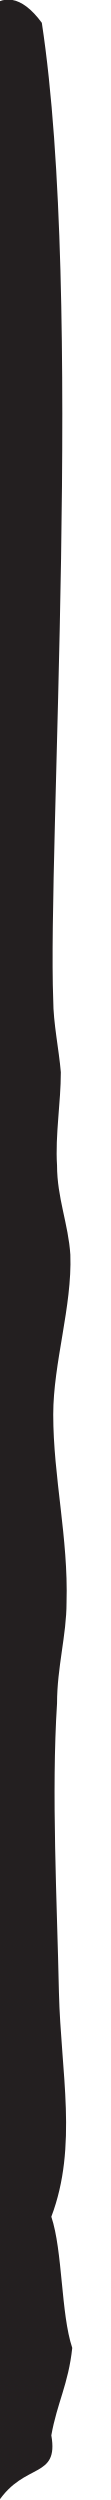
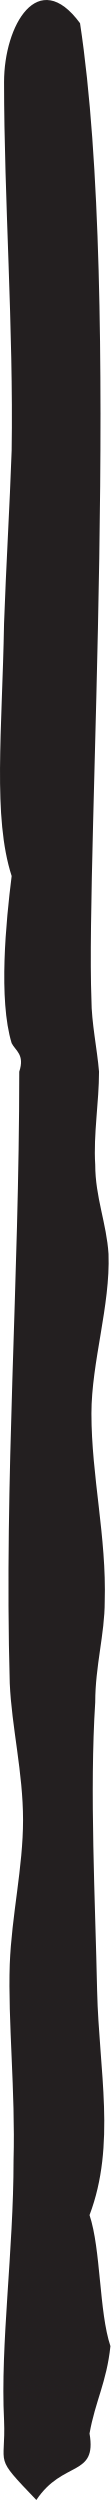
- <svg xmlns="http://www.w3.org/2000/svg" version="1.1" id="Layer_1" x="0px" y="0px" viewBox="0 0 5.8 131.5" enable-background="new 0 0 5.8 131.5" xml:space="preserve">
-   <path fill="#231F20" d="M2.8,52.6c0,1.2,0.3,2.6,0.4,3.8c0,1.6-0.3,3.3-0.2,4.9C3,63,3.6,64.4,3.7,66c0.1,2.7-0.9,5.7-0.9,8.4  c0,3.3,0.8,6.5,0.7,9.9c0,1.7-0.5,3.4-0.5,5.3C2.7,94.3,3,100,3.1,104.8c0.1,4.2,1,8.1-0.4,11.8c0.6,1.8,0.5,5.1,1.1,6.9  c-0.2,1.9-0.8,2.9-1.1,4.6c0.4,2.3-1.4,1.4-2.8,3.5c-2.3-2.4-1.6-1.7-1.7-4.2c-0.2-4,0.5-8.9,0.5-13.7c0.1-3.6-0.3-7.3-0.2-10.3  c0.1-2.6,0.7-5.1,0.7-7.6c0-2.5-0.6-4.9-0.7-7.2C-1.8,77.8-1,67.5-1,56.4c0.3-0.9-0.2-1.1-0.4-1.5c-0.7-2.3-0.3-6.4,0-8.8  c-1-3.1-0.5-7.6-0.4-13.3c0.1-2.9,0.3-6.2,0.4-9.1c0.1-6.4-0.4-13.3-0.4-19.4c0-3,1.8-6.1,4-3.1C4.4,15.7,2.5,44.7,2.8,52.6" />
+ <svg xmlns="http://www.w3.org/2000/svg" version="1.1" id="Layer_1" x="0px" y="0px" width="26.527px" height="600.558px" viewBox="-0.158 -23.101 26.527 600.558" enable-background="new -0.158 -23.101 26.527 600.558" xml:space="preserve">
+   <path fill="#231F20" d="M21.806,217c0,5.475,1.368,11.863,1.825,17.338c0,7.3-1.369,15.057-0.913,22.357  c0,7.757,2.738,14.145,3.194,21.445c0.456,12.319-4.106,26.008-4.106,38.326c0,15.059,3.65,29.658,3.193,45.172  c0,7.756-2.281,15.514-2.281,24.184c-1.368,21.443,0,47.451,0.456,69.354c0.457,19.162,4.562,36.957-1.824,53.84  c2.737,8.213,2.281,23.271,5.02,31.482c-0.912,8.67-3.65,13.232-5.02,20.988c1.824,10.496-6.389,6.389-12.775,15.971  c-10.495-10.951-7.302-7.758-7.758-19.164c-0.913-18.25,2.281-40.607,2.281-62.51c0.457-16.426-1.369-33.309-0.913-46.996  c0.457-11.863,3.194-23.27,3.194-34.676c0-11.408-2.737-22.357-3.194-32.854c-1.369-49.277,2.281-96.273,2.281-146.919  c1.369-4.106-0.912-5.019-1.825-6.844c-3.194-10.494-1.369-29.201,0-40.152c-4.562-14.145-2.282-34.677-1.825-60.685  c0.456-13.232,1.369-28.289,1.825-41.521c0.457-29.2-1.824-60.683-1.824-88.516c0-13.688,8.213-27.833,18.25-14.145  C29.106,48.635,20.437,180.954,21.806,217" />
</svg>
